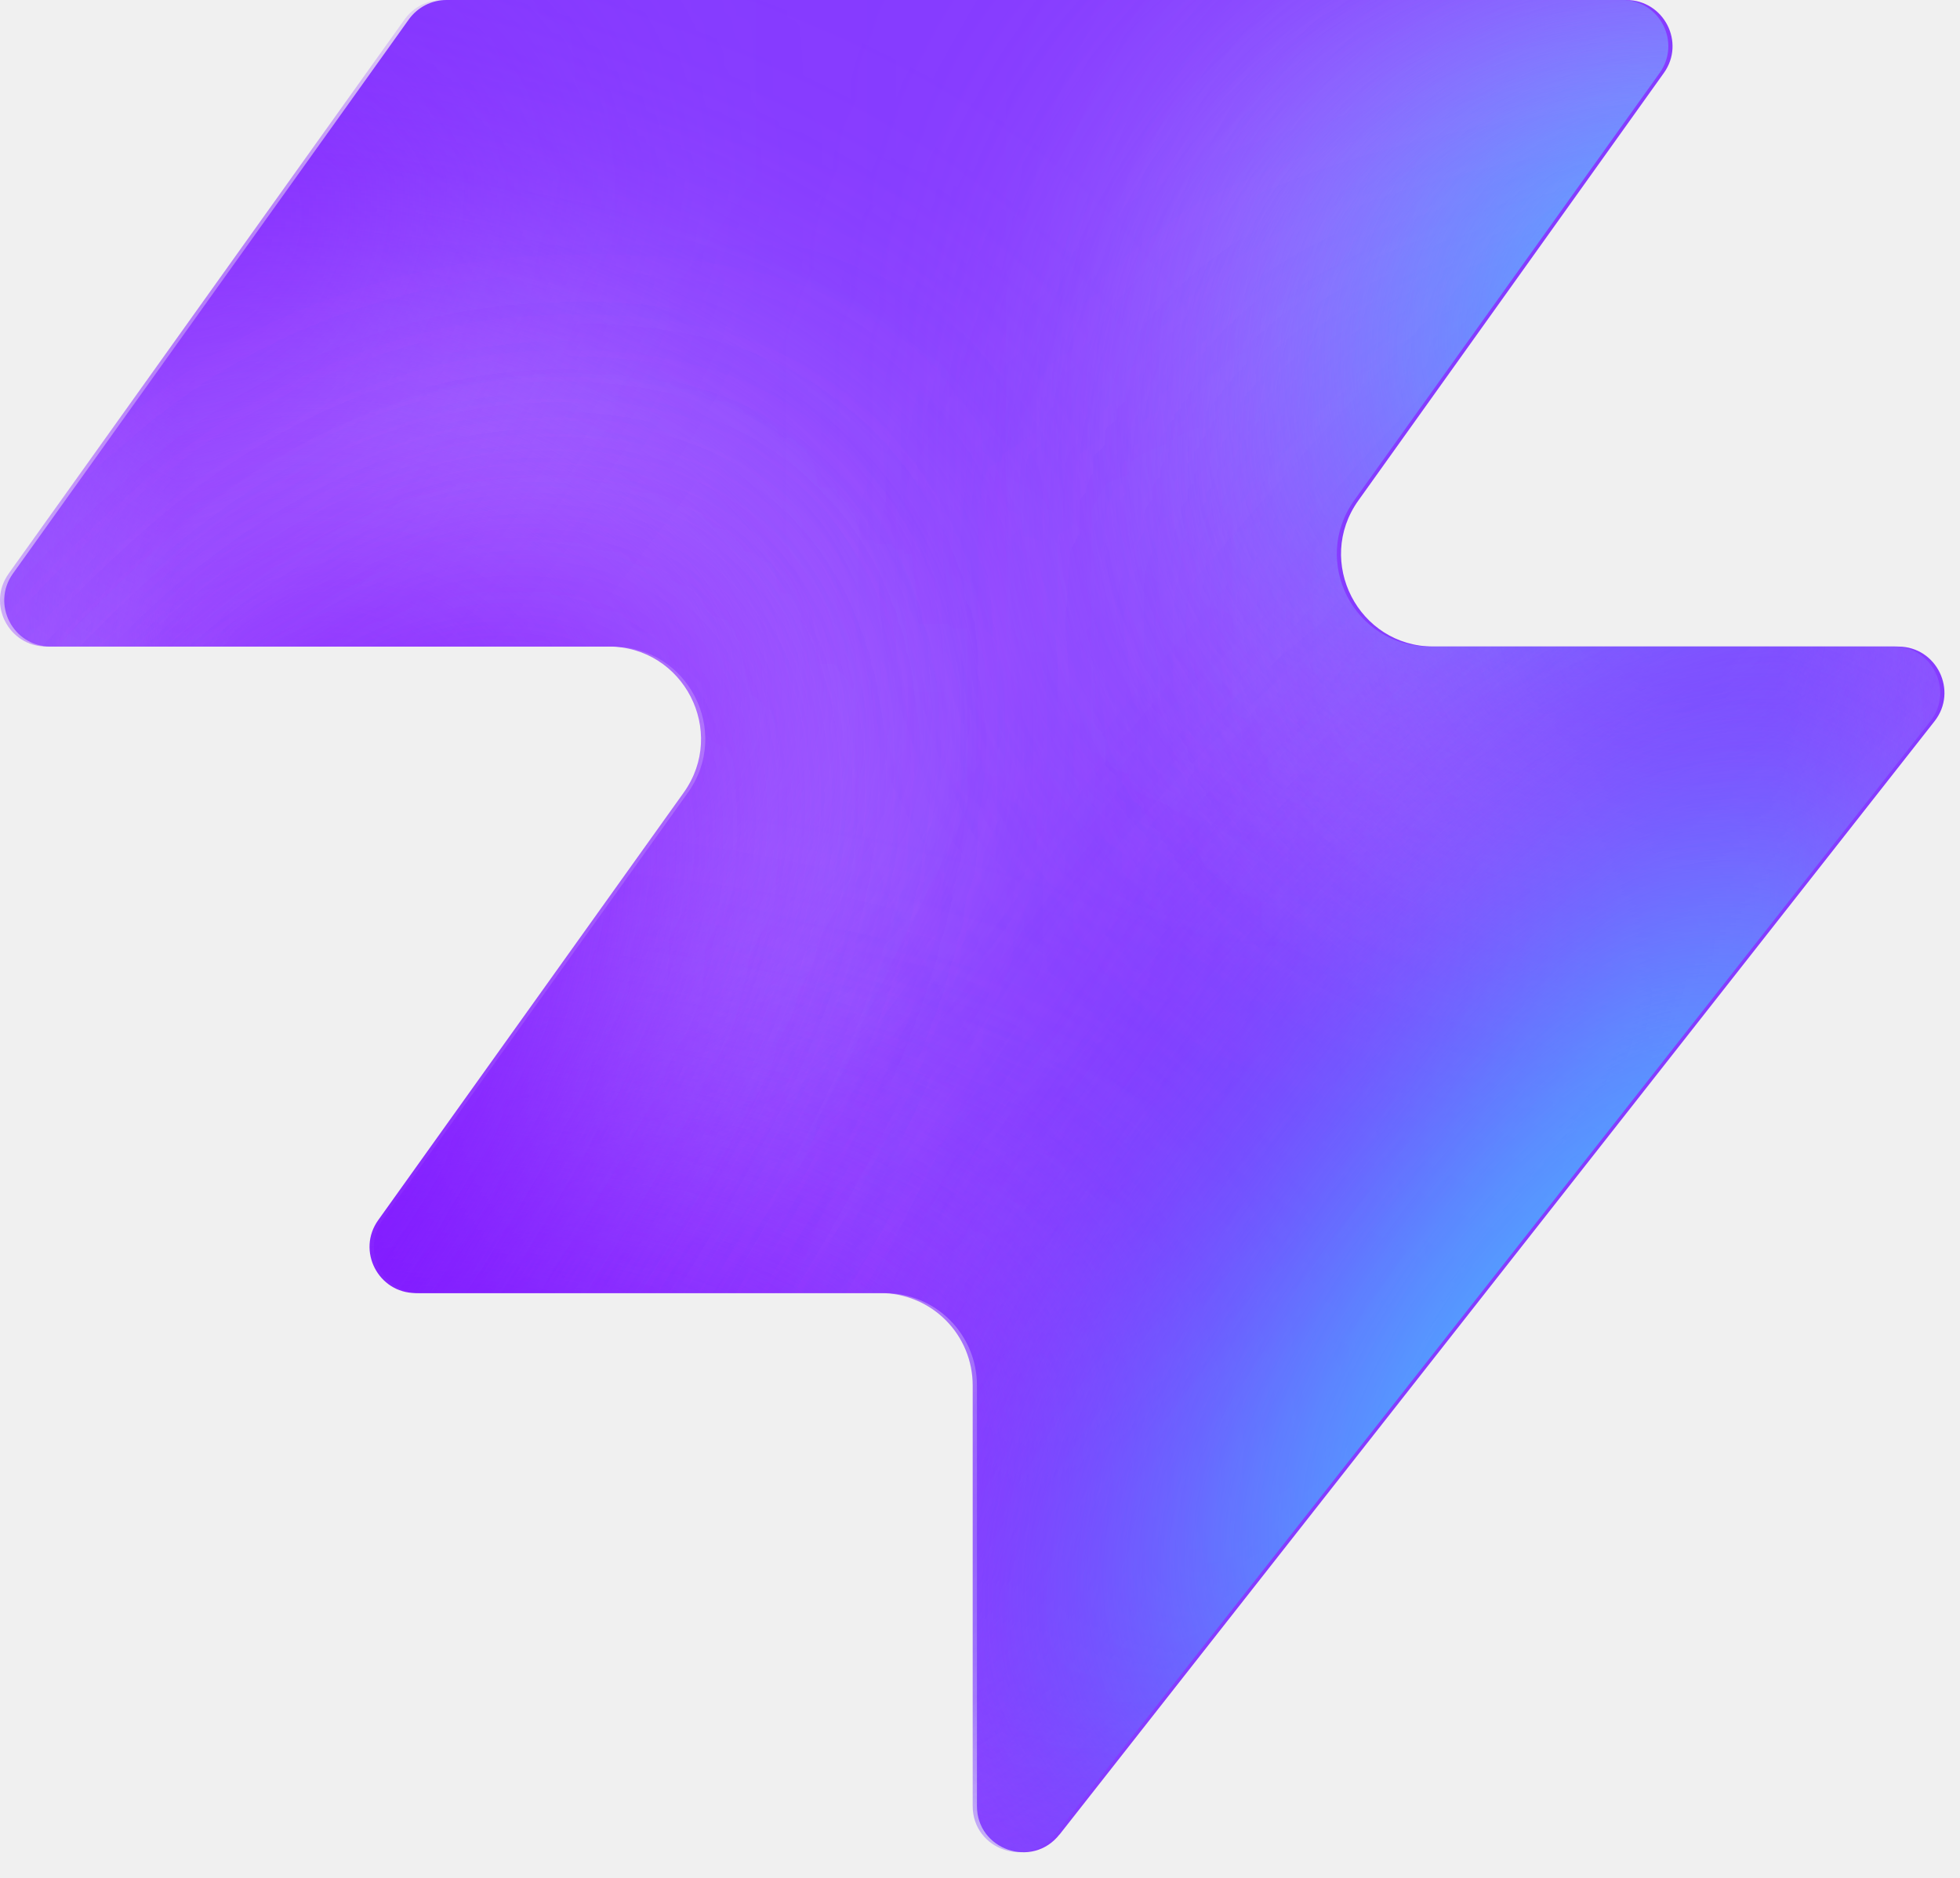
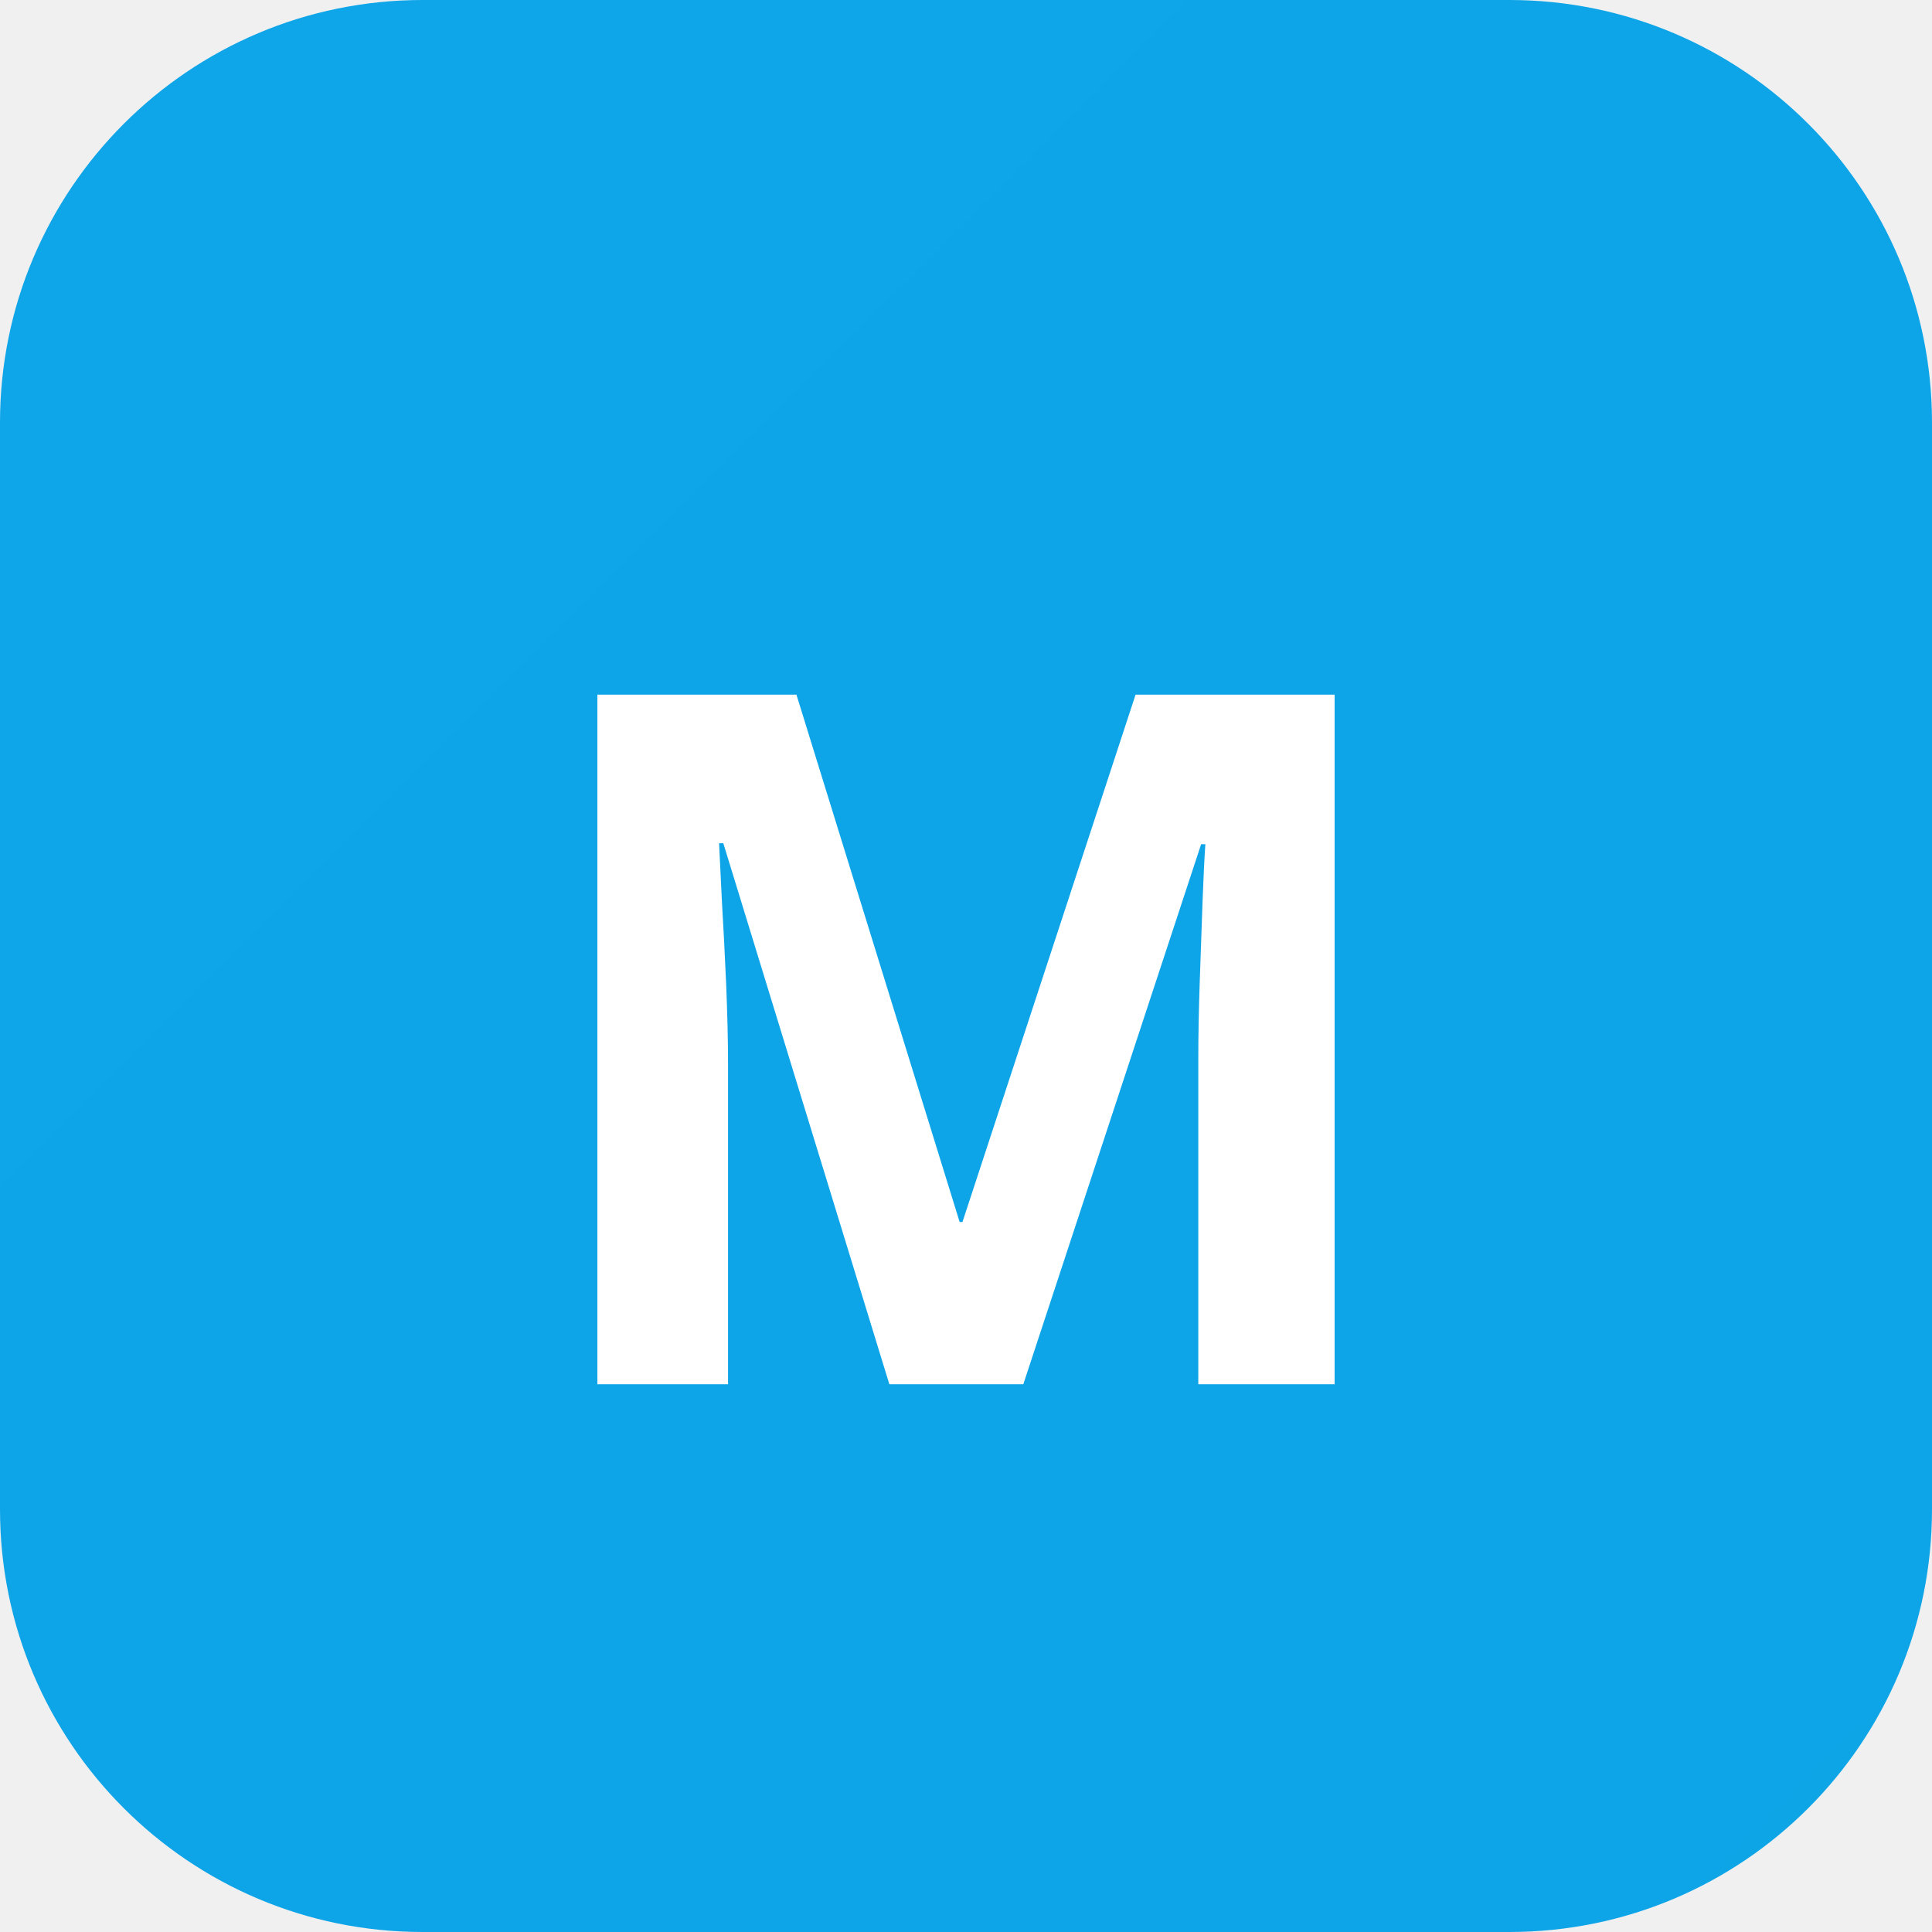
- <svg xmlns="http://www.w3.org/2000/svg" width="48" height="46" fill="none" viewBox="0 0 48 46">
-   <path fill="#863bff" d="M25.946 44.938c-.664.845-2.021.375-2.021-.698V33.937a2.26 2.26 0 0 0-2.262-2.262H10.287c-.92 0-1.456-1.04-.92-1.788l7.48-10.471c1.07-1.497 0-3.578-1.842-3.578H1.237c-.92 0-1.456-1.04-.92-1.788L10.013.474c.214-.297.556-.474.92-.474h28.894c.92 0 1.456 1.04.92 1.788l-7.48 10.471c-1.07 1.498 0 3.579 1.842 3.579h11.377c.943 0 1.473 1.088.89 1.83L25.947 44.94z" style="fill:#863bff;fill:color(display-p3 .525 .23 1);fill-opacity:1" />
-   <mask id="a" width="48" height="46" x="0" y="0" maskUnits="userSpaceOnUse" style="mask-type:alpha">
-     <path fill="#000" d="M25.842 44.938c-.664.844-2.021.375-2.021-.698V33.937a2.26 2.26 0 0 0-2.262-2.262H10.183c-.92 0-1.456-1.04-.92-1.788l7.48-10.471c1.07-1.498 0-3.579-1.842-3.579H1.133c-.92 0-1.456-1.04-.92-1.787L9.91.473c.214-.297.556-.474.92-.474h28.894c.92 0 1.456 1.04.92 1.788l-7.48 10.471c-1.07 1.498 0 3.578 1.842 3.578h11.377c.943 0 1.473 1.088.89 1.832L25.843 44.94z" style="fill:#000;fill-opacity:1" />
-   </mask>
-   <g mask="url(#a)">
-     <g filter="url(#b)">
-       <ellipse cx="5.508" cy="14.704" fill="#ede6ff" rx="5.508" ry="14.704" style="fill:#ede6ff;fill:color(display-p3 .927 .903 1);fill-opacity:1" transform="matrix(.00324 1 1 -.00324 -4.47 31.516)" />
-     </g>
-     <g filter="url(#c)">
-       <ellipse cx="10.399" cy="29.851" fill="#ede6ff" rx="10.399" ry="29.851" style="fill:#ede6ff;fill:color(display-p3 .927 .903 1);fill-opacity:1" transform="matrix(.00324 1 1 -.00324 -39.328 7.883)" />
-     </g>
-     <g filter="url(#d)">
-       <ellipse cx="5.508" cy="30.487" fill="#7e14ff" rx="5.508" ry="30.487" style="fill:#7e14ff;fill:color(display-p3 .492 .077 1);fill-opacity:1" transform="rotate(89.814 -25.913 -14.639)scale(1 -1)" />
-     </g>
-     <g filter="url(#e)">
-       <ellipse cx="5.508" cy="30.599" fill="#7e14ff" rx="5.508" ry="30.599" style="fill:#7e14ff;fill:color(display-p3 .492 .077 1);fill-opacity:1" transform="rotate(89.814 -32.644 -3.334)scale(1 -1)" />
-     </g>
-     <g filter="url(#f)">
-       <ellipse cx="5.508" cy="30.599" fill="#7e14ff" rx="5.508" ry="30.599" style="fill:#7e14ff;fill:color(display-p3 .492 .077 1);fill-opacity:1" transform="matrix(.00324 1 1 -.00324 -34.34 30.47)" />
-     </g>
-     <g filter="url(#g)">
-       <ellipse cx="14.072" cy="22.078" fill="#ede6ff" rx="14.072" ry="22.078" style="fill:#ede6ff;fill:color(display-p3 .927 .903 1);fill-opacity:1" transform="rotate(93.35 24.506 48.493)scale(-1 1)" />
-     </g>
-     <g filter="url(#h)">
-       <ellipse cx="3.47" cy="21.501" fill="#7e14ff" rx="3.47" ry="21.501" style="fill:#7e14ff;fill:color(display-p3 .492 .077 1);fill-opacity:1" transform="rotate(89.009 28.708 47.59)scale(-1 1)" />
-     </g>
-     <g filter="url(#i)">
-       <ellipse cx="3.47" cy="21.501" fill="#7e14ff" rx="3.47" ry="21.501" style="fill:#7e14ff;fill:color(display-p3 .492 .077 1);fill-opacity:1" transform="rotate(89.009 28.708 47.59)scale(-1 1)" />
-     </g>
-     <g filter="url(#j)">
-       <ellipse cx=".387" cy="8.972" fill="#7e14ff" rx="4.407" ry="29.108" style="fill:#7e14ff;fill:color(display-p3 .492 .077 1);fill-opacity:1" transform="rotate(39.51 .387 8.972)" />
-     </g>
-     <g filter="url(#k)">
-       <ellipse cx="47.523" cy="-6.092" fill="#7e14ff" rx="4.407" ry="29.108" style="fill:#7e14ff;fill:color(display-p3 .492 .077 1);fill-opacity:1" transform="rotate(37.892 47.523 -6.092)" />
-     </g>
-     <g filter="url(#l)">
-       <ellipse cx="41.412" cy="6.333" fill="#47bfff" rx="5.971" ry="9.665" style="fill:#47bfff;fill:color(display-p3 .28 .748 1);fill-opacity:1" transform="rotate(37.892 41.412 6.333)" />
-     </g>
-     <g filter="url(#m)">
-       <ellipse cx="-1.879" cy="38.332" fill="#7e14ff" rx="4.407" ry="29.108" style="fill:#7e14ff;fill:color(display-p3 .492 .077 1);fill-opacity:1" transform="rotate(37.892 -1.88 38.332)" />
-     </g>
-     <g filter="url(#n)">
-       <ellipse cx="-1.879" cy="38.332" fill="#7e14ff" rx="4.407" ry="29.108" style="fill:#7e14ff;fill:color(display-p3 .492 .077 1);fill-opacity:1" transform="rotate(37.892 -1.88 38.332)" />
-     </g>
-     <g filter="url(#o)">
-       <ellipse cx="35.651" cy="29.907" fill="#7e14ff" rx="4.407" ry="29.108" style="fill:#7e14ff;fill:color(display-p3 .492 .077 1);fill-opacity:1" transform="rotate(37.892 35.651 29.907)" />
-     </g>
-     <g filter="url(#p)">
-       <ellipse cx="38.418" cy="32.4" fill="#47bfff" rx="5.971" ry="15.297" style="fill:#47bfff;fill:color(display-p3 .28 .748 1);fill-opacity:1" transform="rotate(37.892 38.418 32.4)" />
-     </g>
-   </g>
+ <svg xmlns="http://www.w3.org/2000/svg" viewBox="0 0 64 64" fill="none">
+   <rect width="64" height="64" rx="14" fill="url(#g)" />
+   <text x="50%" y="54%" text-anchor="middle" dominant-baseline="middle" font-family="system-ui,sans-serif" font-weight="800" font-size="32" fill="white">M</text>
  <defs>
-     <filter id="b" width="60.045" height="41.654" x="-19.77" y="16.149" color-interpolation-filters="sRGB" filterUnits="userSpaceOnUse">
-       <feFlood flood-opacity="0" result="BackgroundImageFix" />
-       <feBlend in="SourceGraphic" in2="BackgroundImageFix" result="shape" />
-       <feGaussianBlur result="effect1_foregroundBlur_2002_17158" stdDeviation="7.659" />
-     </filter>
-     <filter id="c" width="90.34" height="51.437" x="-54.613" y="-7.533" color-interpolation-filters="sRGB" filterUnits="userSpaceOnUse">
-       <feFlood flood-opacity="0" result="BackgroundImageFix" />
-       <feBlend in="SourceGraphic" in2="BackgroundImageFix" result="shape" />
-       <feGaussianBlur result="effect1_foregroundBlur_2002_17158" stdDeviation="7.659" />
-     </filter>
-     <filter id="d" width="79.355" height="29.4" x="-49.64" y="2.03" color-interpolation-filters="sRGB" filterUnits="userSpaceOnUse">
-       <feFlood flood-opacity="0" result="BackgroundImageFix" />
-       <feBlend in="SourceGraphic" in2="BackgroundImageFix" result="shape" />
-       <feGaussianBlur result="effect1_foregroundBlur_2002_17158" stdDeviation="4.596" />
-     </filter>
-     <filter id="e" width="79.579" height="29.4" x="-45.045" y="20.029" color-interpolation-filters="sRGB" filterUnits="userSpaceOnUse">
-       <feFlood flood-opacity="0" result="BackgroundImageFix" />
-       <feBlend in="SourceGraphic" in2="BackgroundImageFix" result="shape" />
-       <feGaussianBlur result="effect1_foregroundBlur_2002_17158" stdDeviation="4.596" />
-     </filter>
-     <filter id="f" width="79.579" height="29.4" x="-43.513" y="21.178" color-interpolation-filters="sRGB" filterUnits="userSpaceOnUse">
-       <feFlood flood-opacity="0" result="BackgroundImageFix" />
-       <feBlend in="SourceGraphic" in2="BackgroundImageFix" result="shape" />
-       <feGaussianBlur result="effect1_foregroundBlur_2002_17158" stdDeviation="4.596" />
-     </filter>
-     <filter id="g" width="74.749" height="58.852" x="15.756" y="-17.901" color-interpolation-filters="sRGB" filterUnits="userSpaceOnUse">
-       <feFlood flood-opacity="0" result="BackgroundImageFix" />
-       <feBlend in="SourceGraphic" in2="BackgroundImageFix" result="shape" />
-       <feGaussianBlur result="effect1_foregroundBlur_2002_17158" stdDeviation="7.659" />
-     </filter>
-     <filter id="h" width="61.377" height="25.362" x="23.548" y="2.284" color-interpolation-filters="sRGB" filterUnits="userSpaceOnUse">
-       <feFlood flood-opacity="0" result="BackgroundImageFix" />
-       <feBlend in="SourceGraphic" in2="BackgroundImageFix" result="shape" />
-       <feGaussianBlur result="effect1_foregroundBlur_2002_17158" stdDeviation="4.596" />
-     </filter>
-     <filter id="i" width="61.377" height="25.362" x="23.548" y="2.284" color-interpolation-filters="sRGB" filterUnits="userSpaceOnUse">
-       <feFlood flood-opacity="0" result="BackgroundImageFix" />
-       <feBlend in="SourceGraphic" in2="BackgroundImageFix" result="shape" />
-       <feGaussianBlur result="effect1_foregroundBlur_2002_17158" stdDeviation="4.596" />
-     </filter>
-     <filter id="j" width="56.045" height="63.649" x="-27.636" y="-22.853" color-interpolation-filters="sRGB" filterUnits="userSpaceOnUse">
-       <feFlood flood-opacity="0" result="BackgroundImageFix" />
-       <feBlend in="SourceGraphic" in2="BackgroundImageFix" result="shape" />
-       <feGaussianBlur result="effect1_foregroundBlur_2002_17158" stdDeviation="4.596" />
-     </filter>
-     <filter id="k" width="54.814" height="64.646" x="20.116" y="-38.415" color-interpolation-filters="sRGB" filterUnits="userSpaceOnUse">
-       <feFlood flood-opacity="0" result="BackgroundImageFix" />
-       <feBlend in="SourceGraphic" in2="BackgroundImageFix" result="shape" />
-       <feGaussianBlur result="effect1_foregroundBlur_2002_17158" stdDeviation="4.596" />
-     </filter>
-     <filter id="l" width="33.541" height="35.313" x="24.641" y="-11.323" color-interpolation-filters="sRGB" filterUnits="userSpaceOnUse">
-       <feFlood flood-opacity="0" result="BackgroundImageFix" />
-       <feBlend in="SourceGraphic" in2="BackgroundImageFix" result="shape" />
-       <feGaussianBlur result="effect1_foregroundBlur_2002_17158" stdDeviation="4.596" />
-     </filter>
-     <filter id="m" width="54.814" height="64.646" x="-29.286" y="6.009" color-interpolation-filters="sRGB" filterUnits="userSpaceOnUse">
-       <feFlood flood-opacity="0" result="BackgroundImageFix" />
-       <feBlend in="SourceGraphic" in2="BackgroundImageFix" result="shape" />
-       <feGaussianBlur result="effect1_foregroundBlur_2002_17158" stdDeviation="4.596" />
-     </filter>
-     <filter id="n" width="54.814" height="64.646" x="-29.286" y="6.009" color-interpolation-filters="sRGB" filterUnits="userSpaceOnUse">
-       <feFlood flood-opacity="0" result="BackgroundImageFix" />
-       <feBlend in="SourceGraphic" in2="BackgroundImageFix" result="shape" />
-       <feGaussianBlur result="effect1_foregroundBlur_2002_17158" stdDeviation="4.596" />
-     </filter>
-     <filter id="o" width="54.814" height="64.646" x="8.244" y="-2.416" color-interpolation-filters="sRGB" filterUnits="userSpaceOnUse">
-       <feFlood flood-opacity="0" result="BackgroundImageFix" />
-       <feBlend in="SourceGraphic" in2="BackgroundImageFix" result="shape" />
-       <feGaussianBlur result="effect1_foregroundBlur_2002_17158" stdDeviation="4.596" />
-     </filter>
-     <filter id="p" width="39.409" height="43.623" x="18.713" y="10.588" color-interpolation-filters="sRGB" filterUnits="userSpaceOnUse">
-       <feFlood flood-opacity="0" result="BackgroundImageFix" />
-       <feBlend in="SourceGraphic" in2="BackgroundImageFix" result="shape" />
-       <feGaussianBlur result="effect1_foregroundBlur_2002_17158" stdDeviation="4.596" />
-     </filter>
+     <linearGradient id="g" x1="0" y1="0" x2="64" y2="64">
+       <stop stop-color="#0EA5E9" />
+       <stop offset="1" stop-color="#10B981" />
+     </linearGradient>
  </defs>
</svg>
